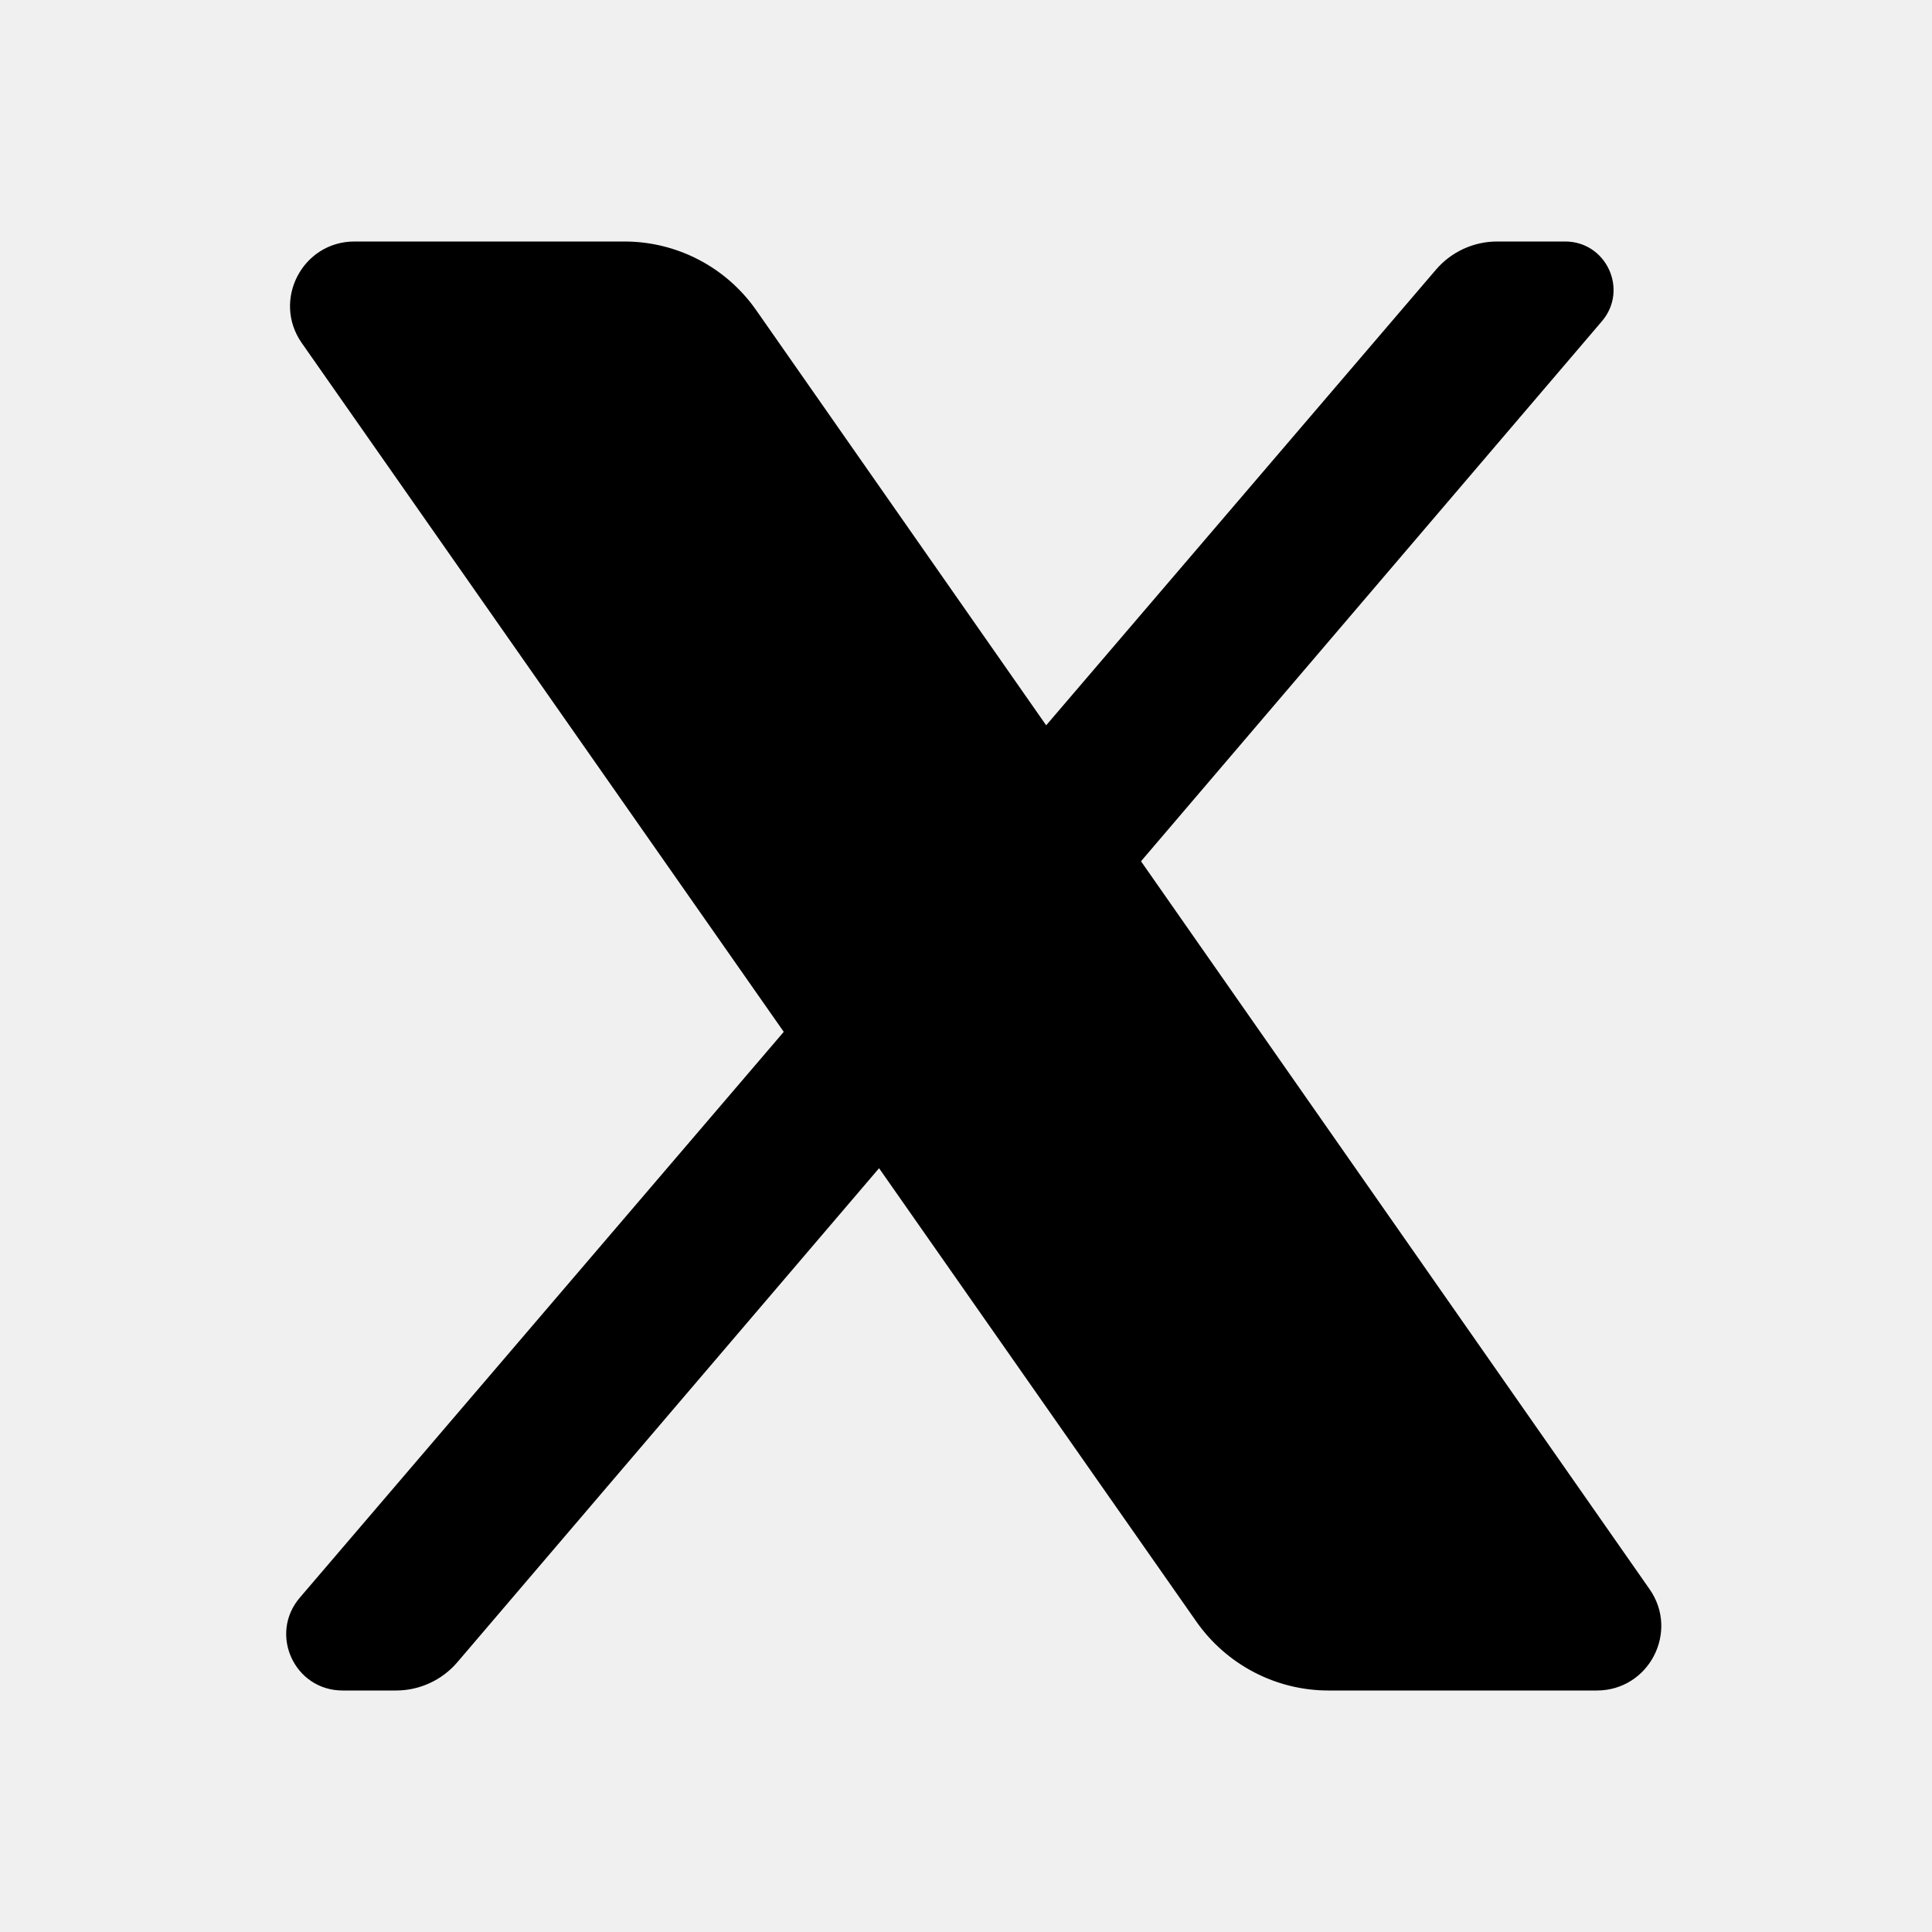
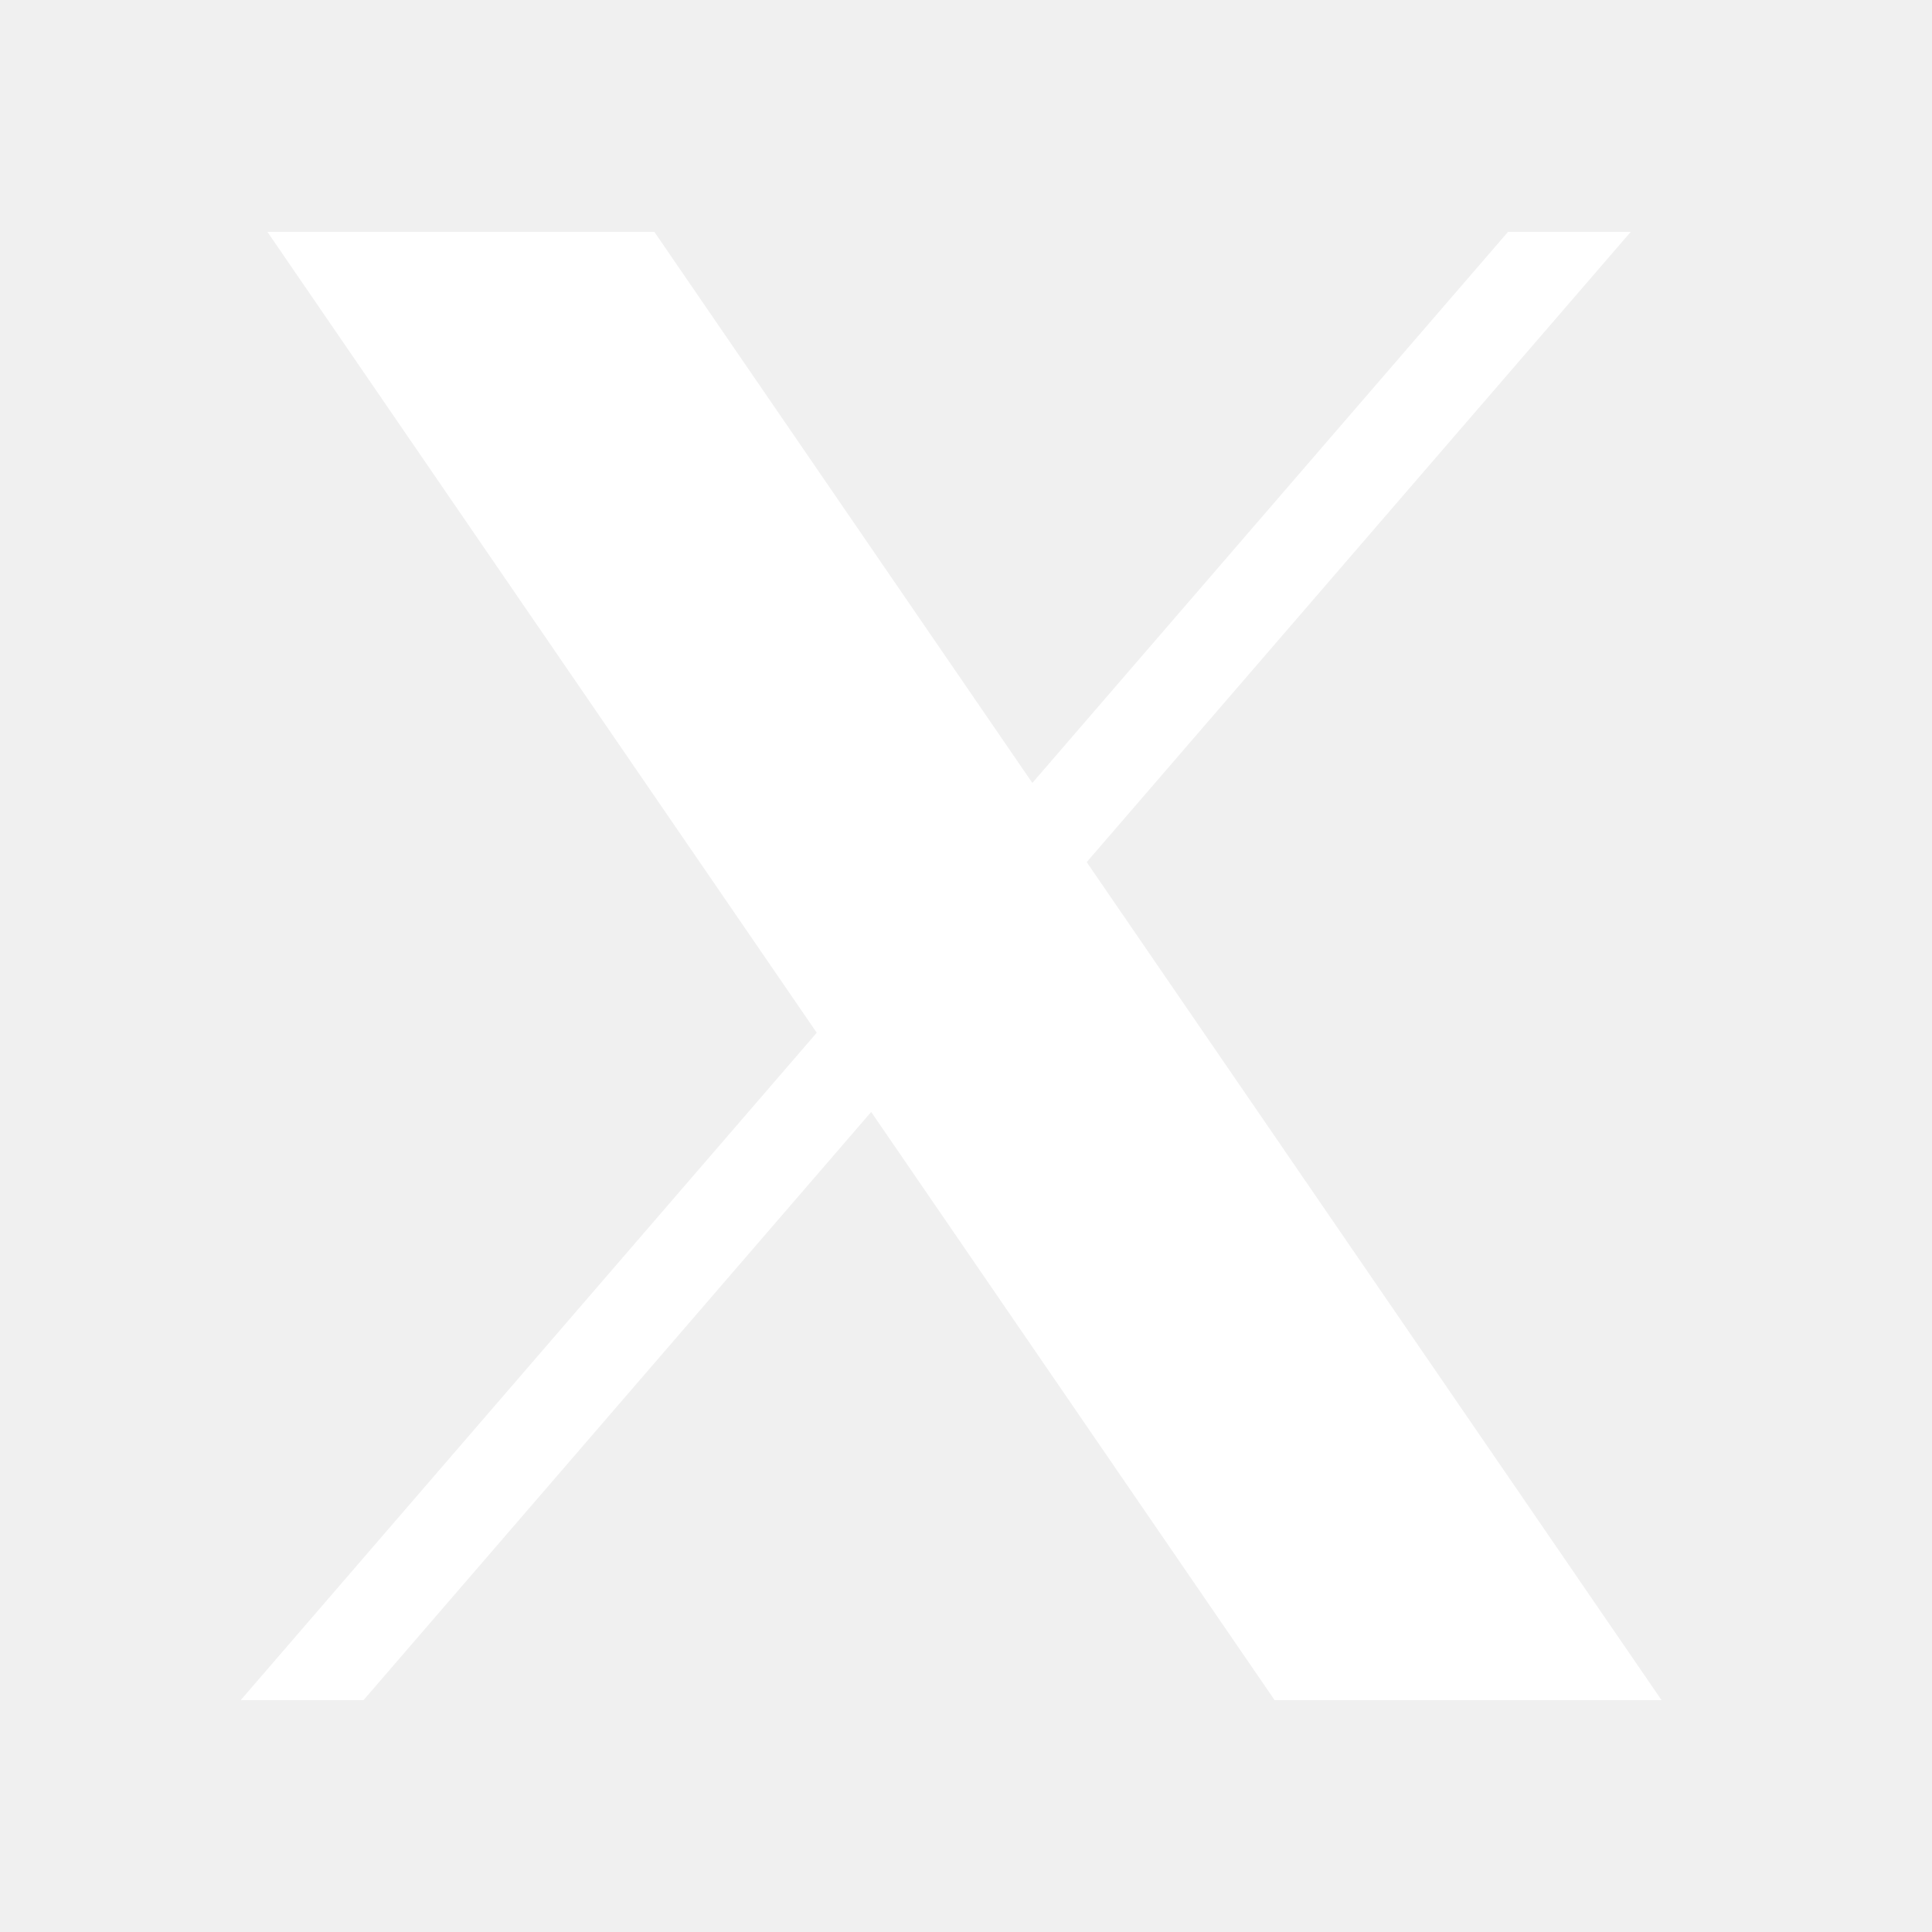
- <svg xmlns="http://www.w3.org/2000/svg" viewBox="0 0 24 24" width="48px" height="48px">
-   <path d="M 4.404 3 C 3.757 3 3.378 3.729 3.748 4.26 L 9.736 12.818 L 3.725 19.846 C 3.336 20.3 3.658 21 4.256 21 L 4.92 21 C 5.213 21 5.492 20.871 5.682 20.648 L 10.92 14.512 L 14.863 20.146 C 15.238 20.68 15.85 21 16.502 21 L 19.836 21 C 20.483 21 20.862 20.272 20.492 19.742 L 14.174 10.699 L 19.9 3.99 C 20.232 3.6 19.955 3 19.443 3 L 18.598 3 C 18.306 3 18.028 3.128 17.838 3.35 L 12.996 9.01 L 9.395 3.855 C 9.021 3.319 8.41 3 7.756 3 L 4.404 3 z" />
+ <svg xmlns="http://www.w3.org/2000/svg" viewBox="0,0,256,256" width="100px" height="100px">
+   <g fill="#ffffff" fill-rule="nonzero" stroke="none" stroke-width="1" stroke-linecap="butt" stroke-linejoin="miter" stroke-miterlimit="10" stroke-dasharray="" stroke-dashoffset="0" font-family="none" font-weight="none" font-size="none" text-anchor="none" style="mix-blend-mode: normal">
+     <g transform="scale(5.12,5.12)">
+       <path d="M6.92,6l14.217,20.727l-14.908,17.273h3.178l13.139,-15.223l10.441,15.223h10.014l-14.877,-21.688l14.08,-16.312h-3.176l-12.311,14.262l-9.783,-14.262z" />
+     </g>
+   </g>
</svg>
